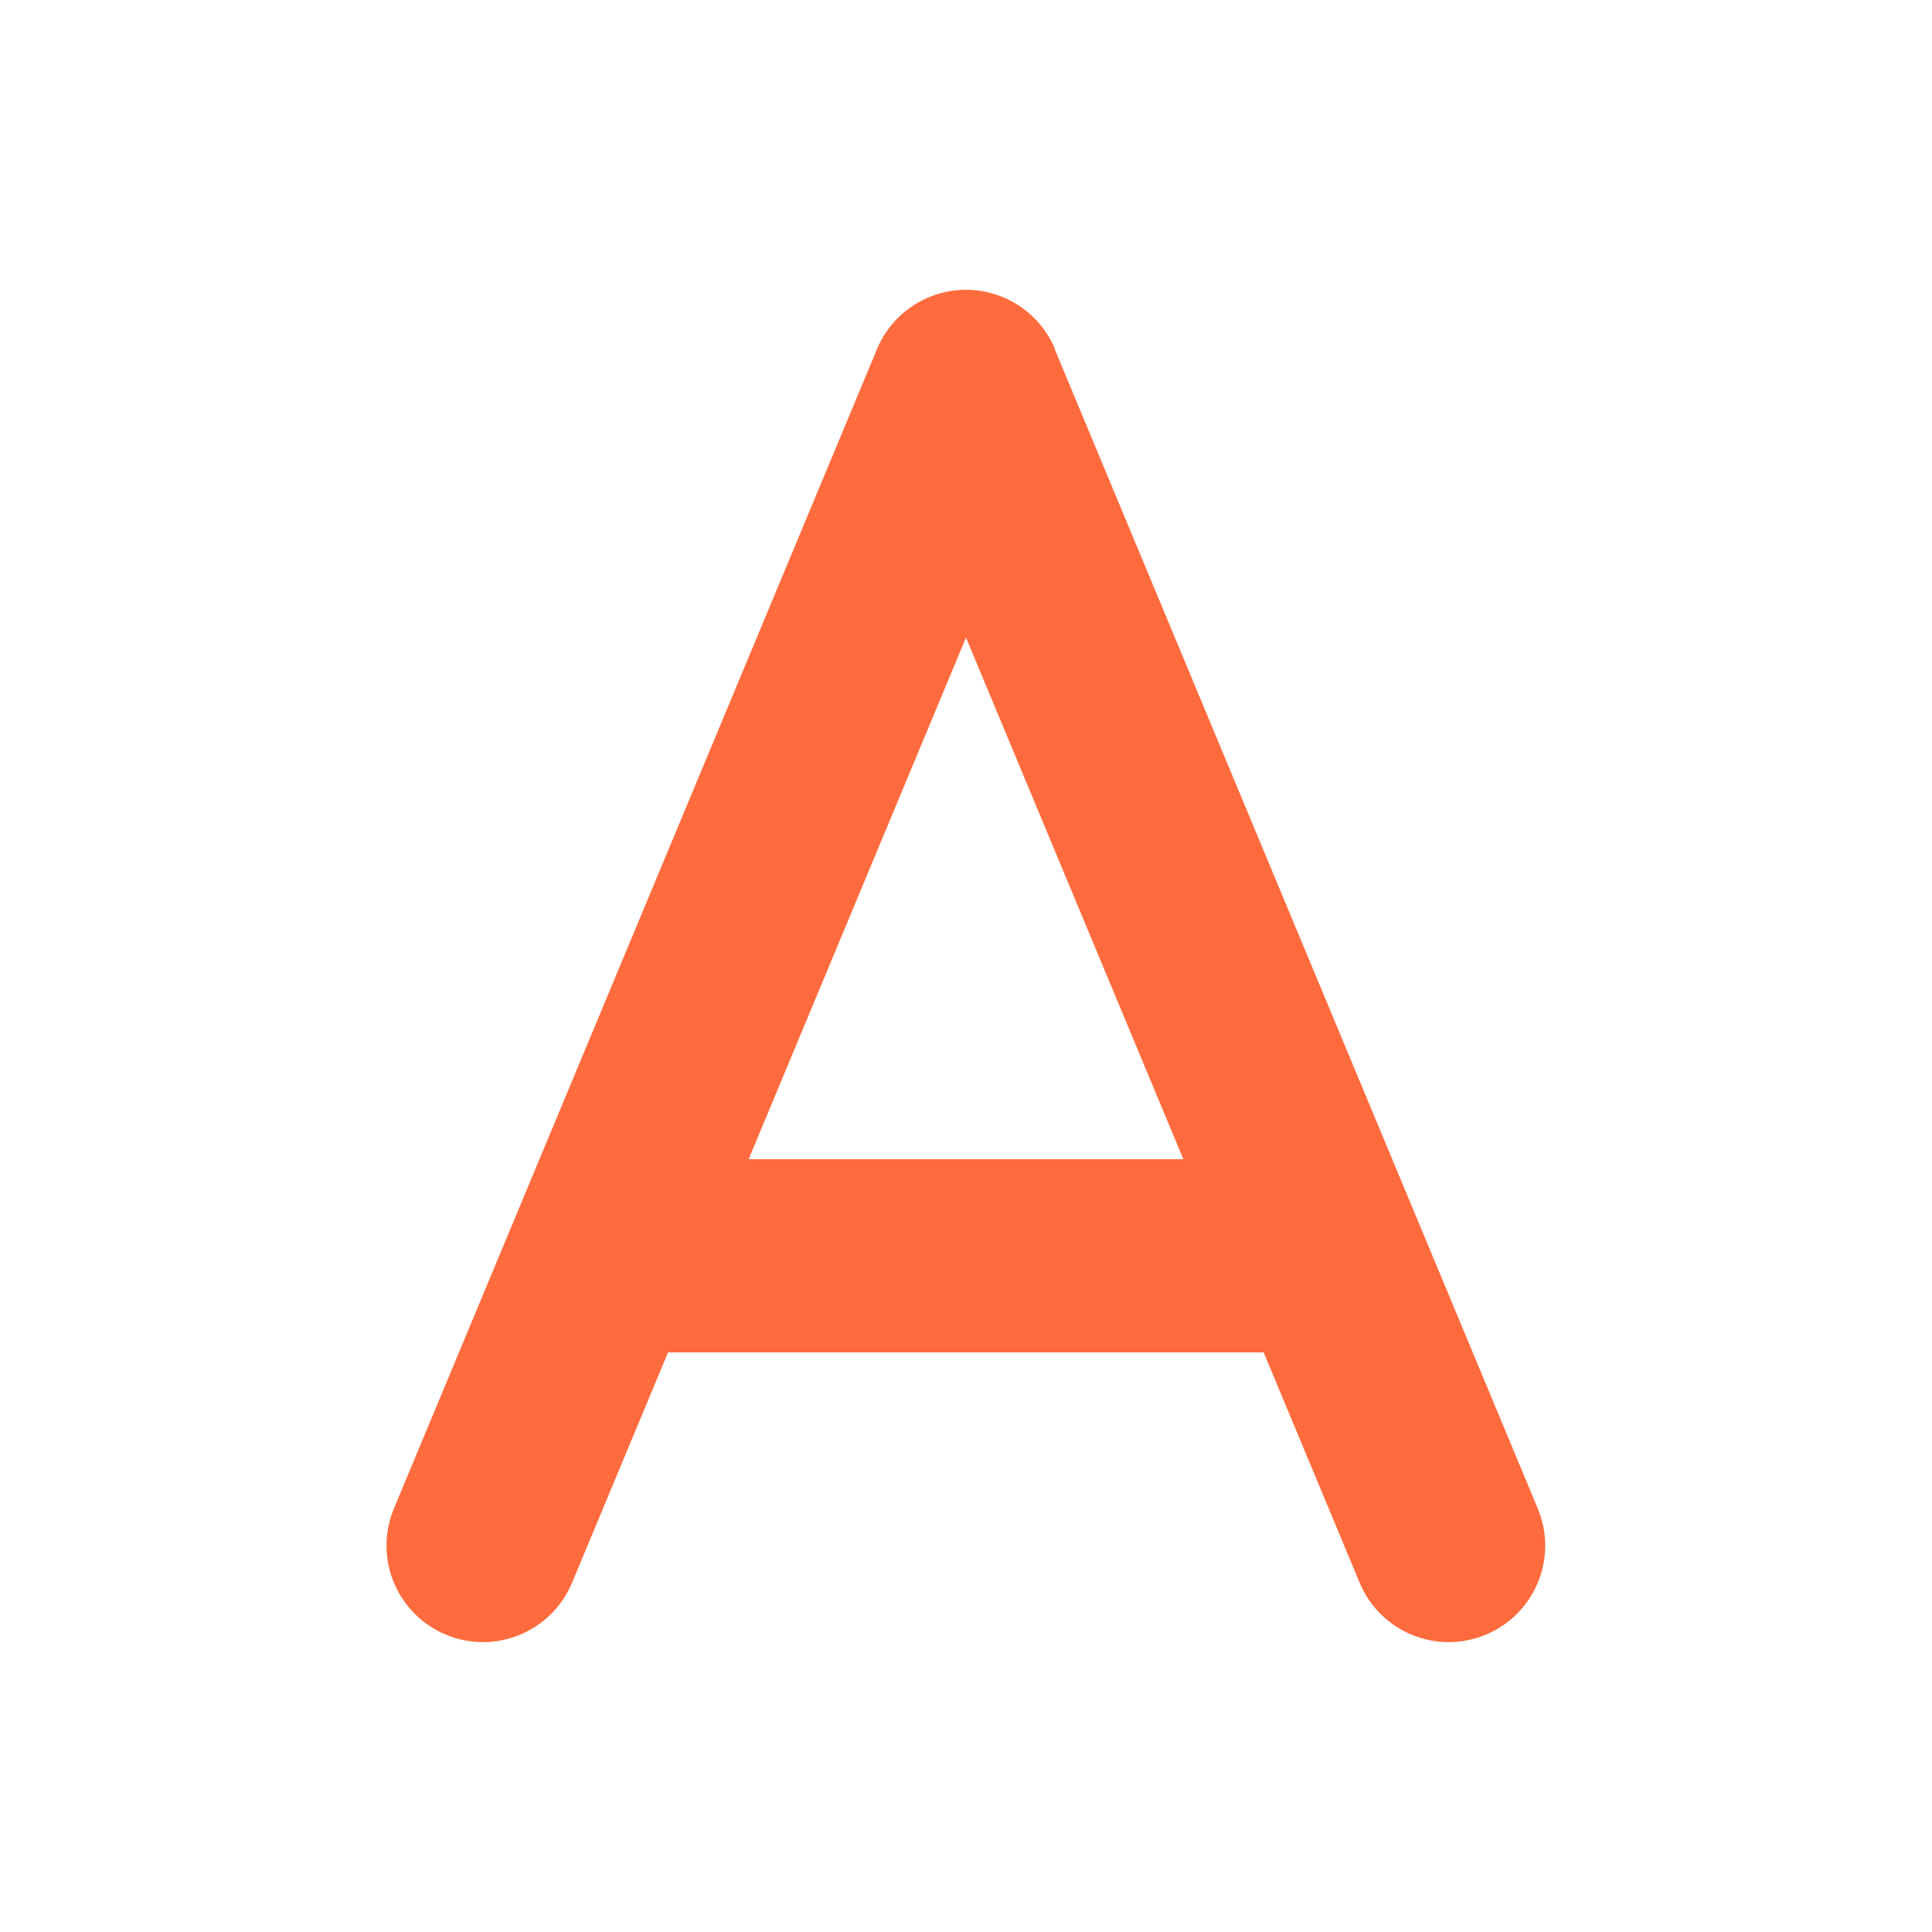
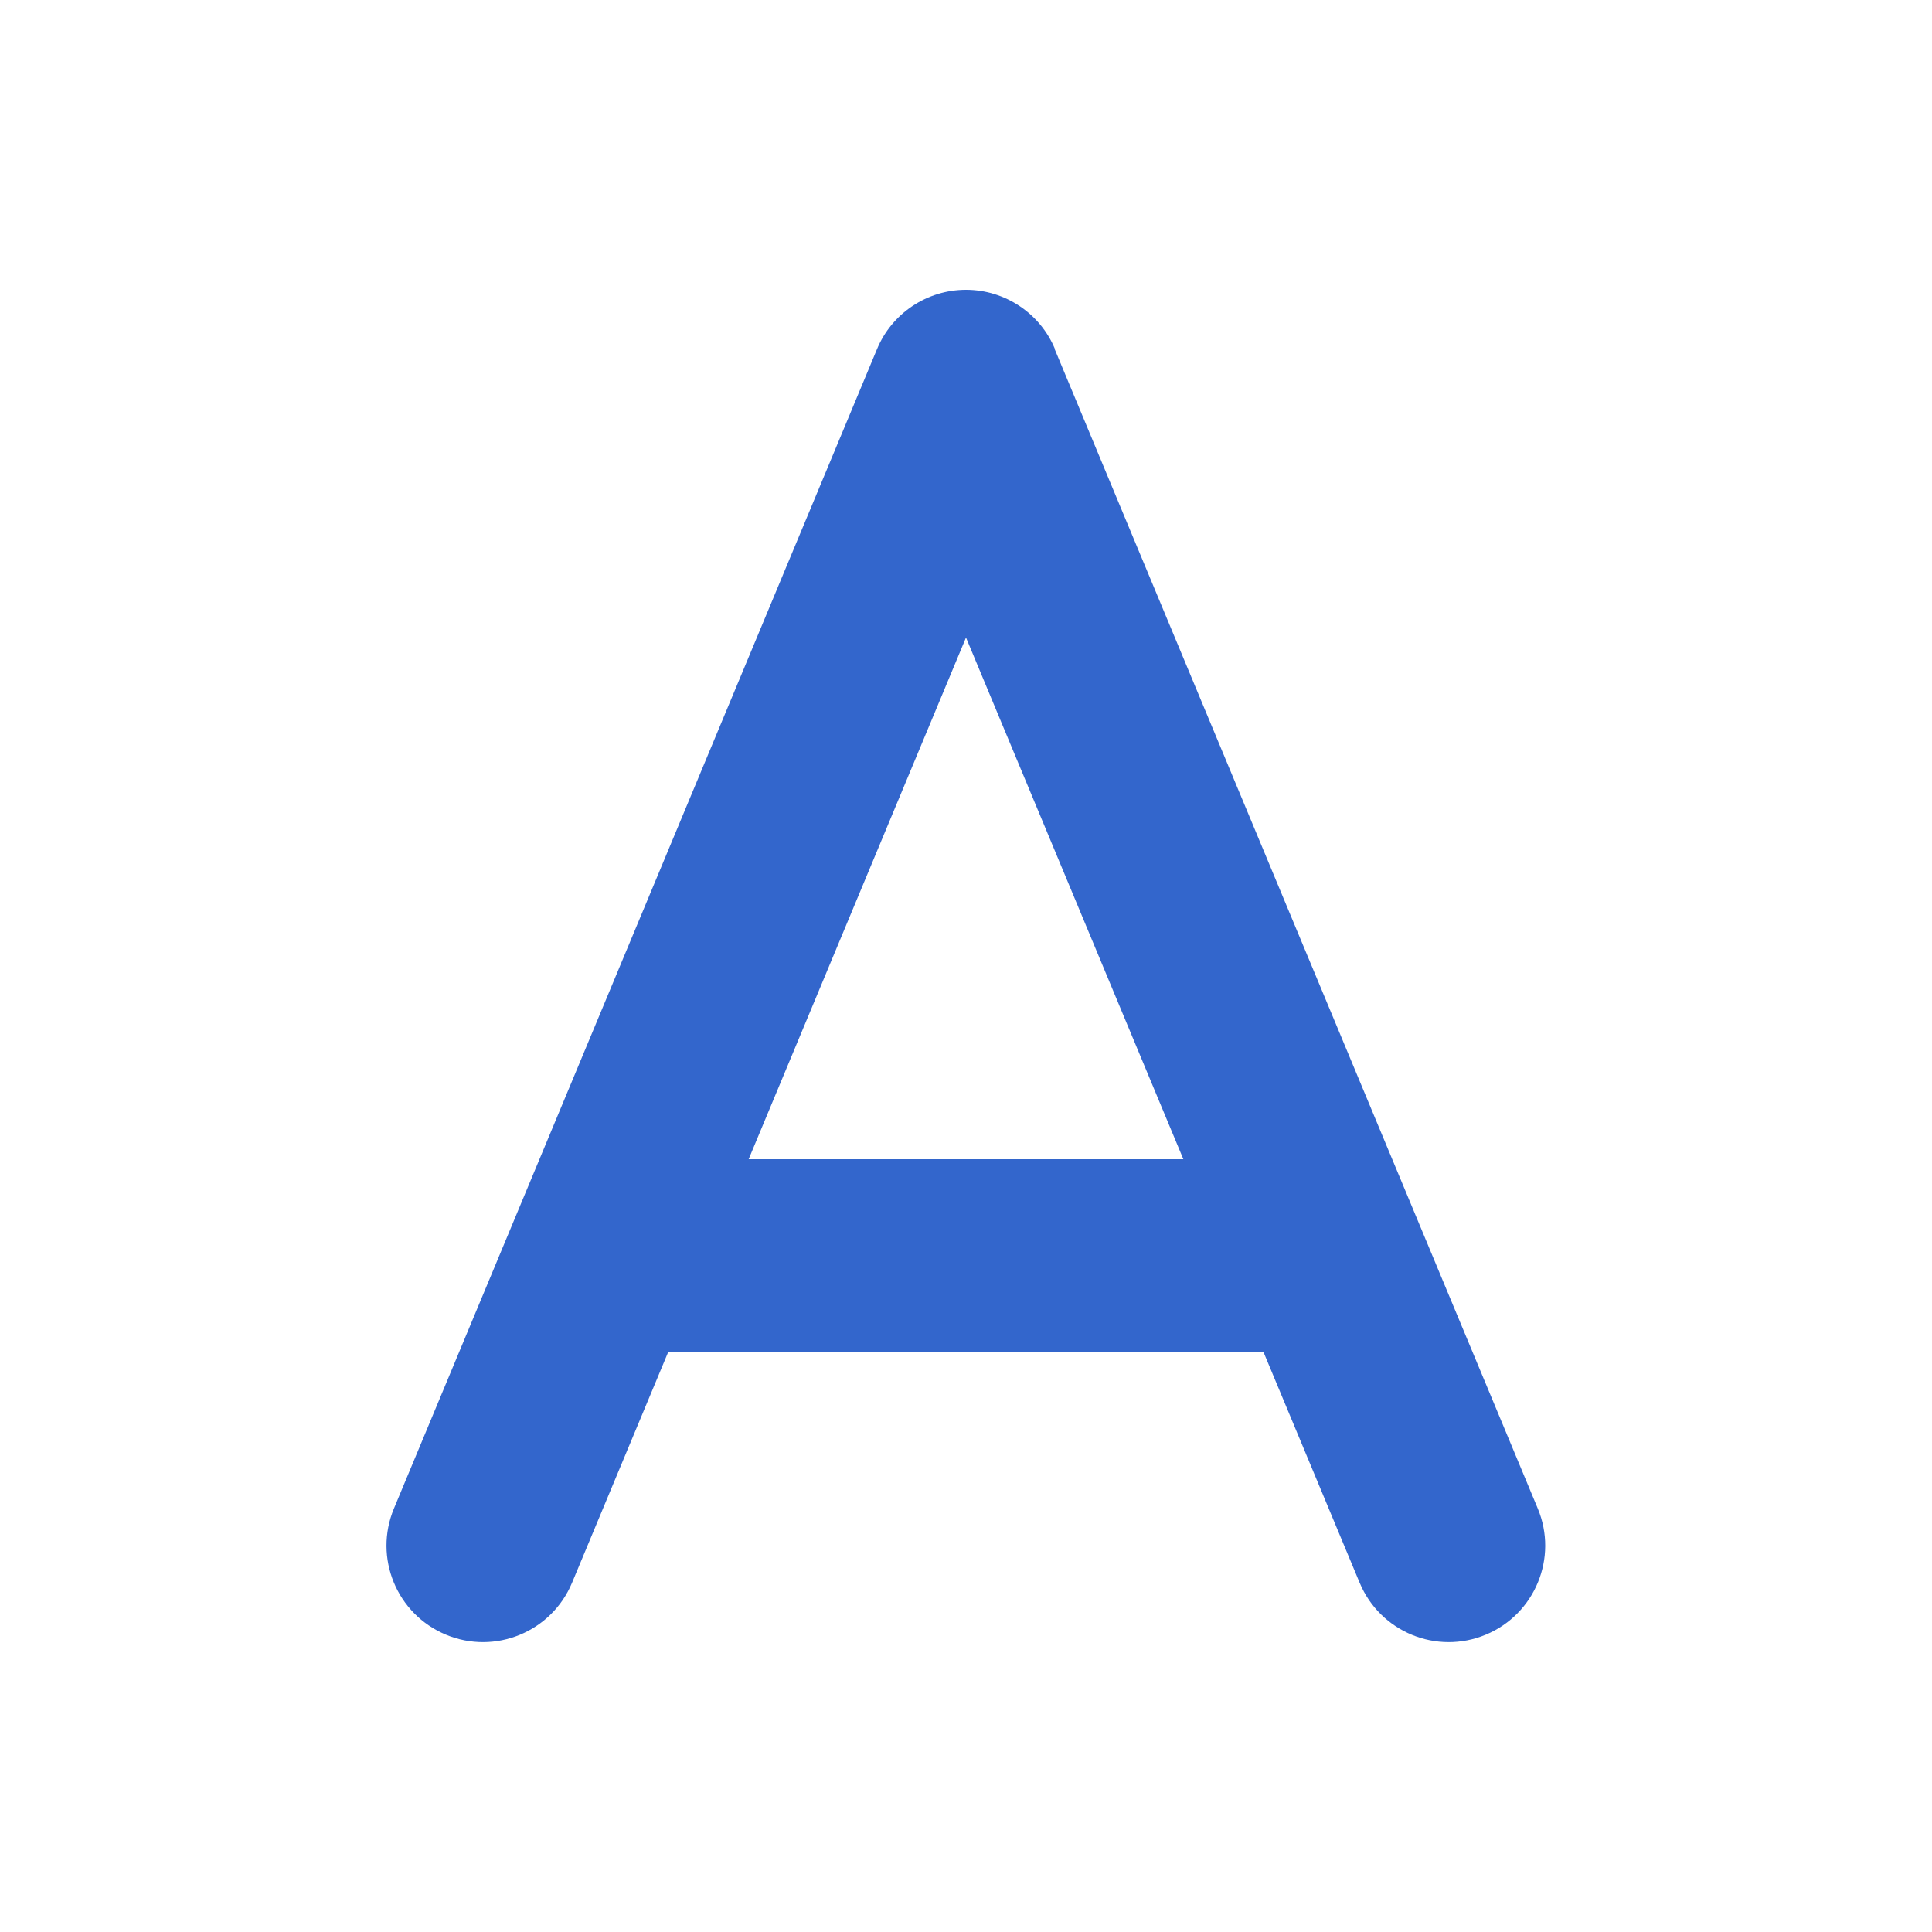
<svg xmlns="http://www.w3.org/2000/svg" viewBox="0 0 640 640">
-   <path d="M349.5 115.7C344.6 103.8 332.9 96 320 96C307.1 96 295.4 103.8 290.5 115.7C197.2 339.7 143.8 467.7 130.5 499.7C123.7 516 131.4 534.7 147.7 541.5C164 548.3 182.7 540.6 189.5 524.3L221.3 448L418.6 448L450.4 524.3C457.2 540.6 475.9 548.3 492.2 541.5C508.5 534.7 516.2 516 509.4 499.7C496.1 467.7 442.7 339.7 349.4 115.7zM392 384L248 384L320 211.2L392 384z" fill="#ff6b3d" />
+   <path d="M349.5 115.7C344.6 103.8 332.9 96 320 96C307.1 96 295.4 103.8 290.5 115.7C197.2 339.7 143.8 467.7 130.5 499.7C123.7 516 131.4 534.7 147.7 541.5C164 548.3 182.7 540.6 189.5 524.3L221.3 448L418.6 448L450.4 524.3C457.2 540.6 475.9 548.3 492.2 541.5C508.5 534.7 516.2 516 509.4 499.7C496.1 467.7 442.7 339.7 349.4 115.7zM392 384L248 384L320 211.2L392 384z" fill="#3366cc" />
</svg>
